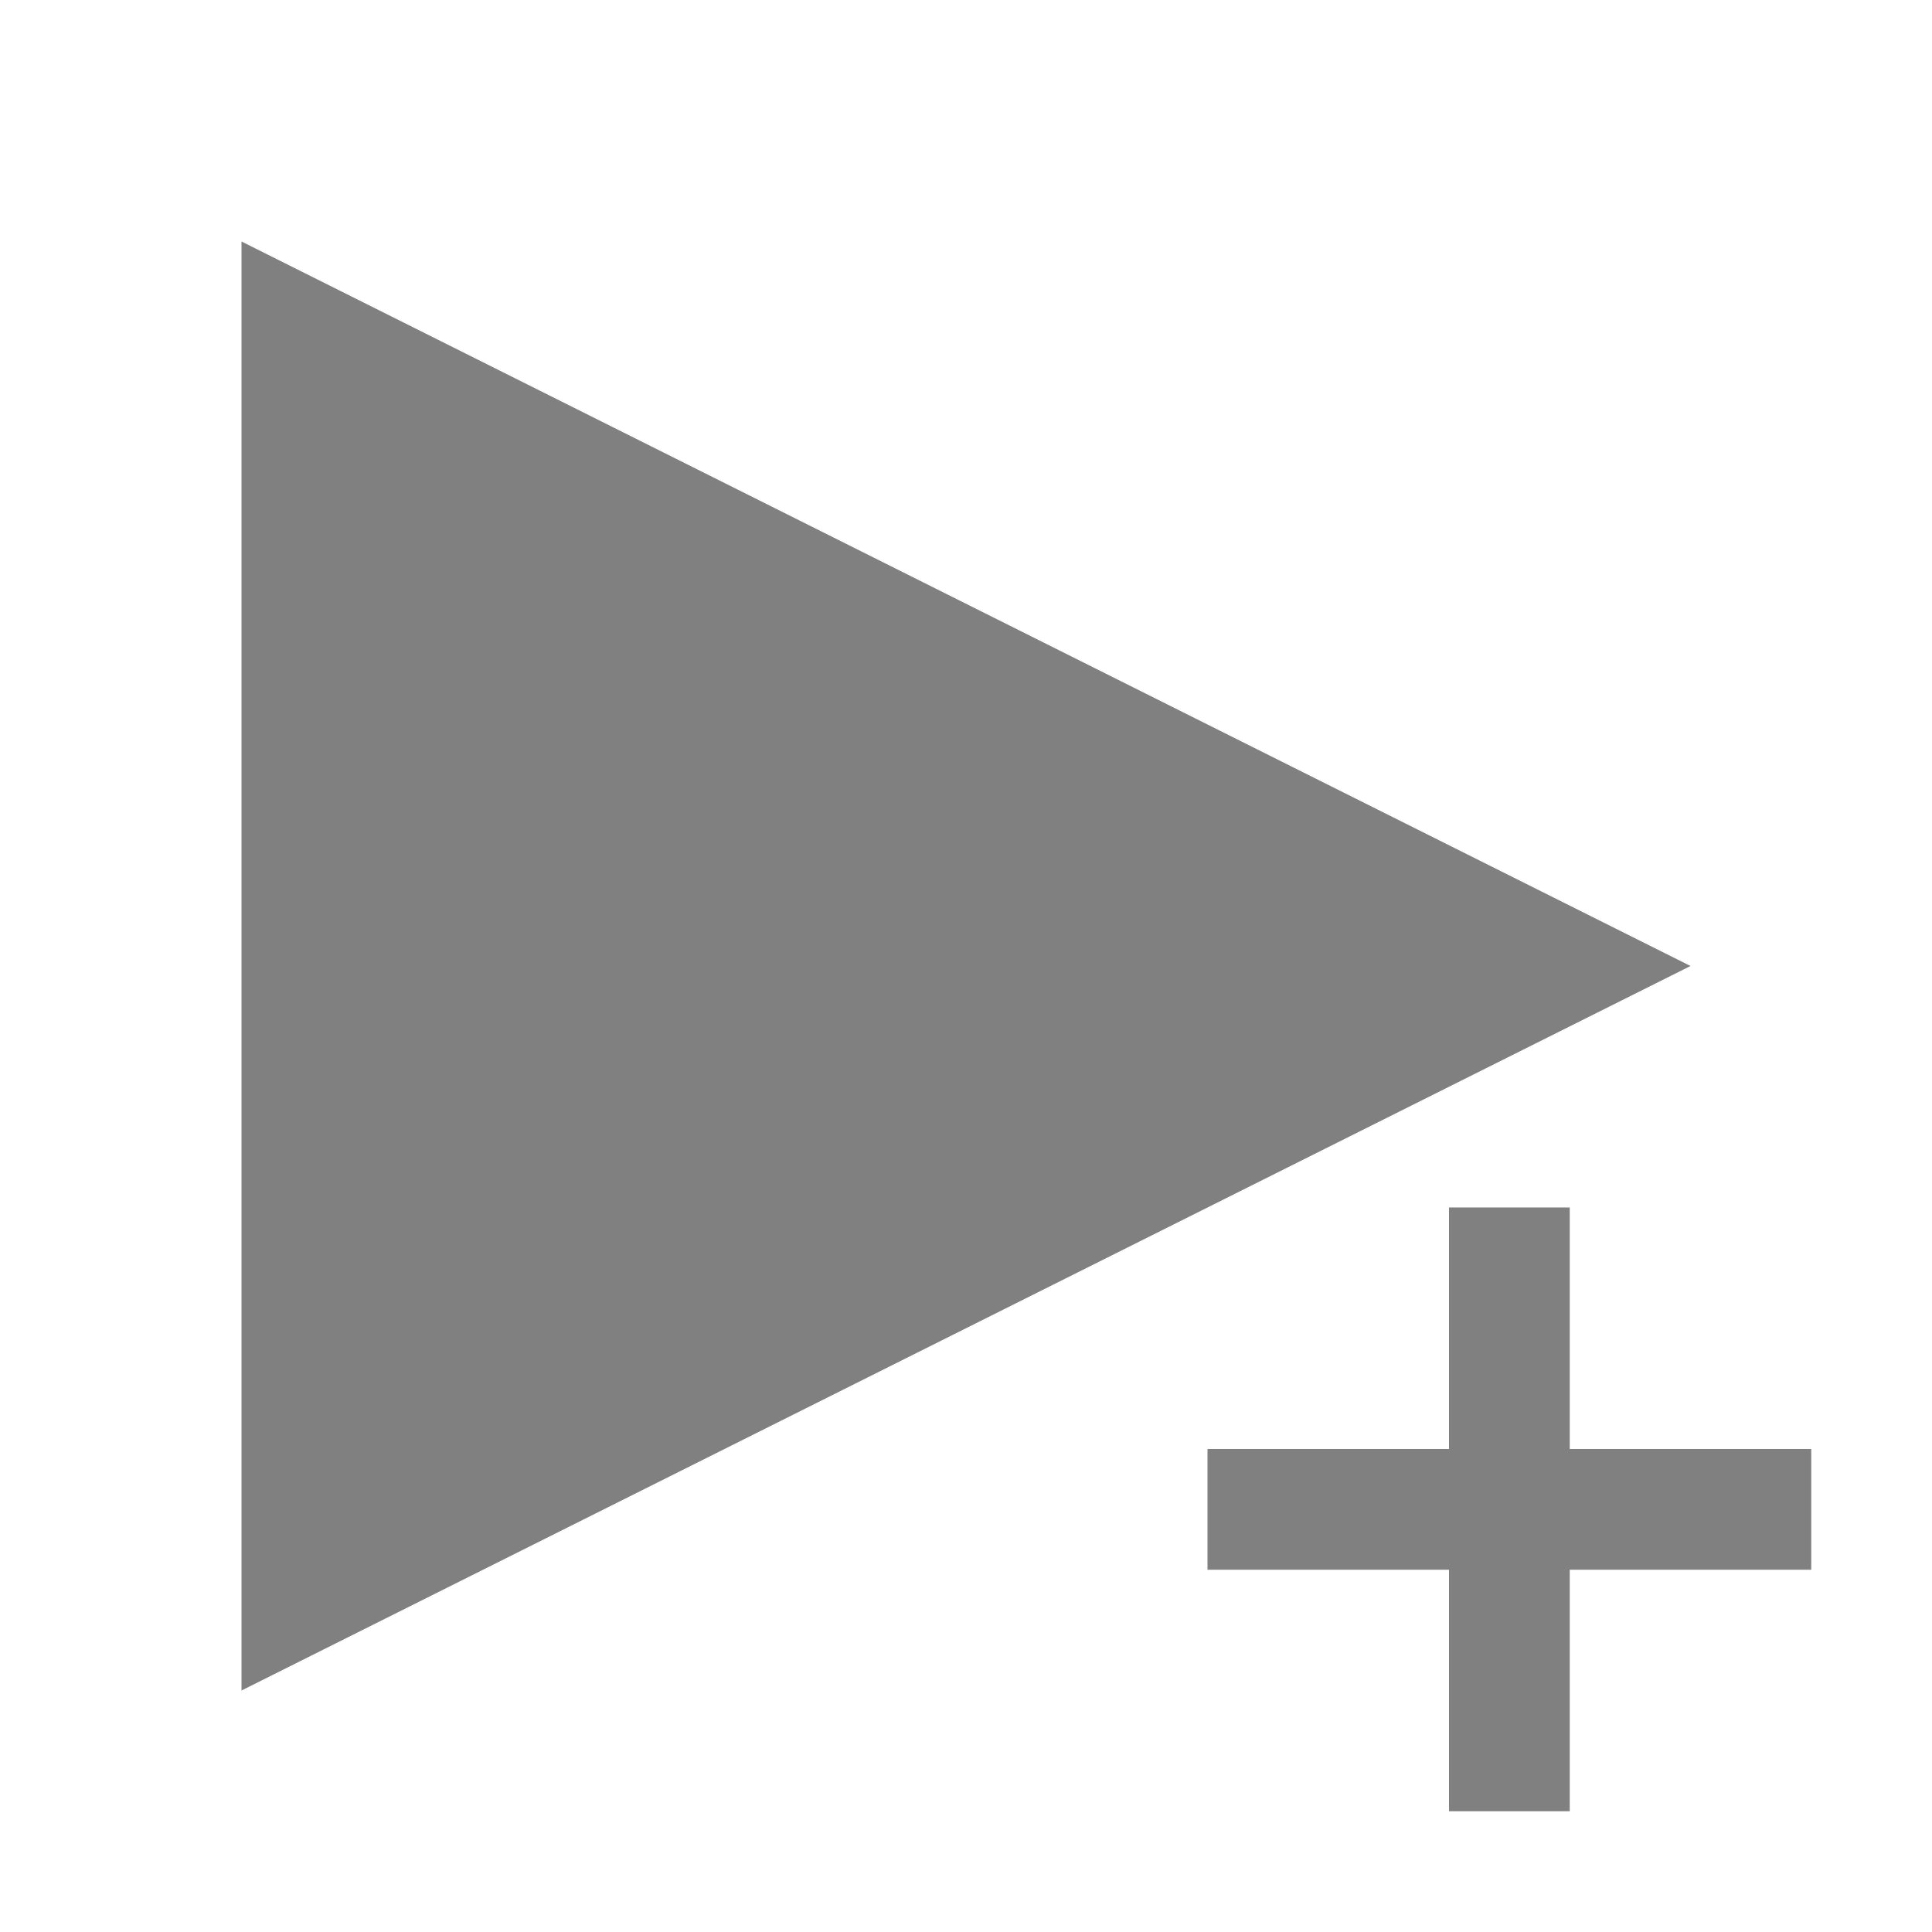
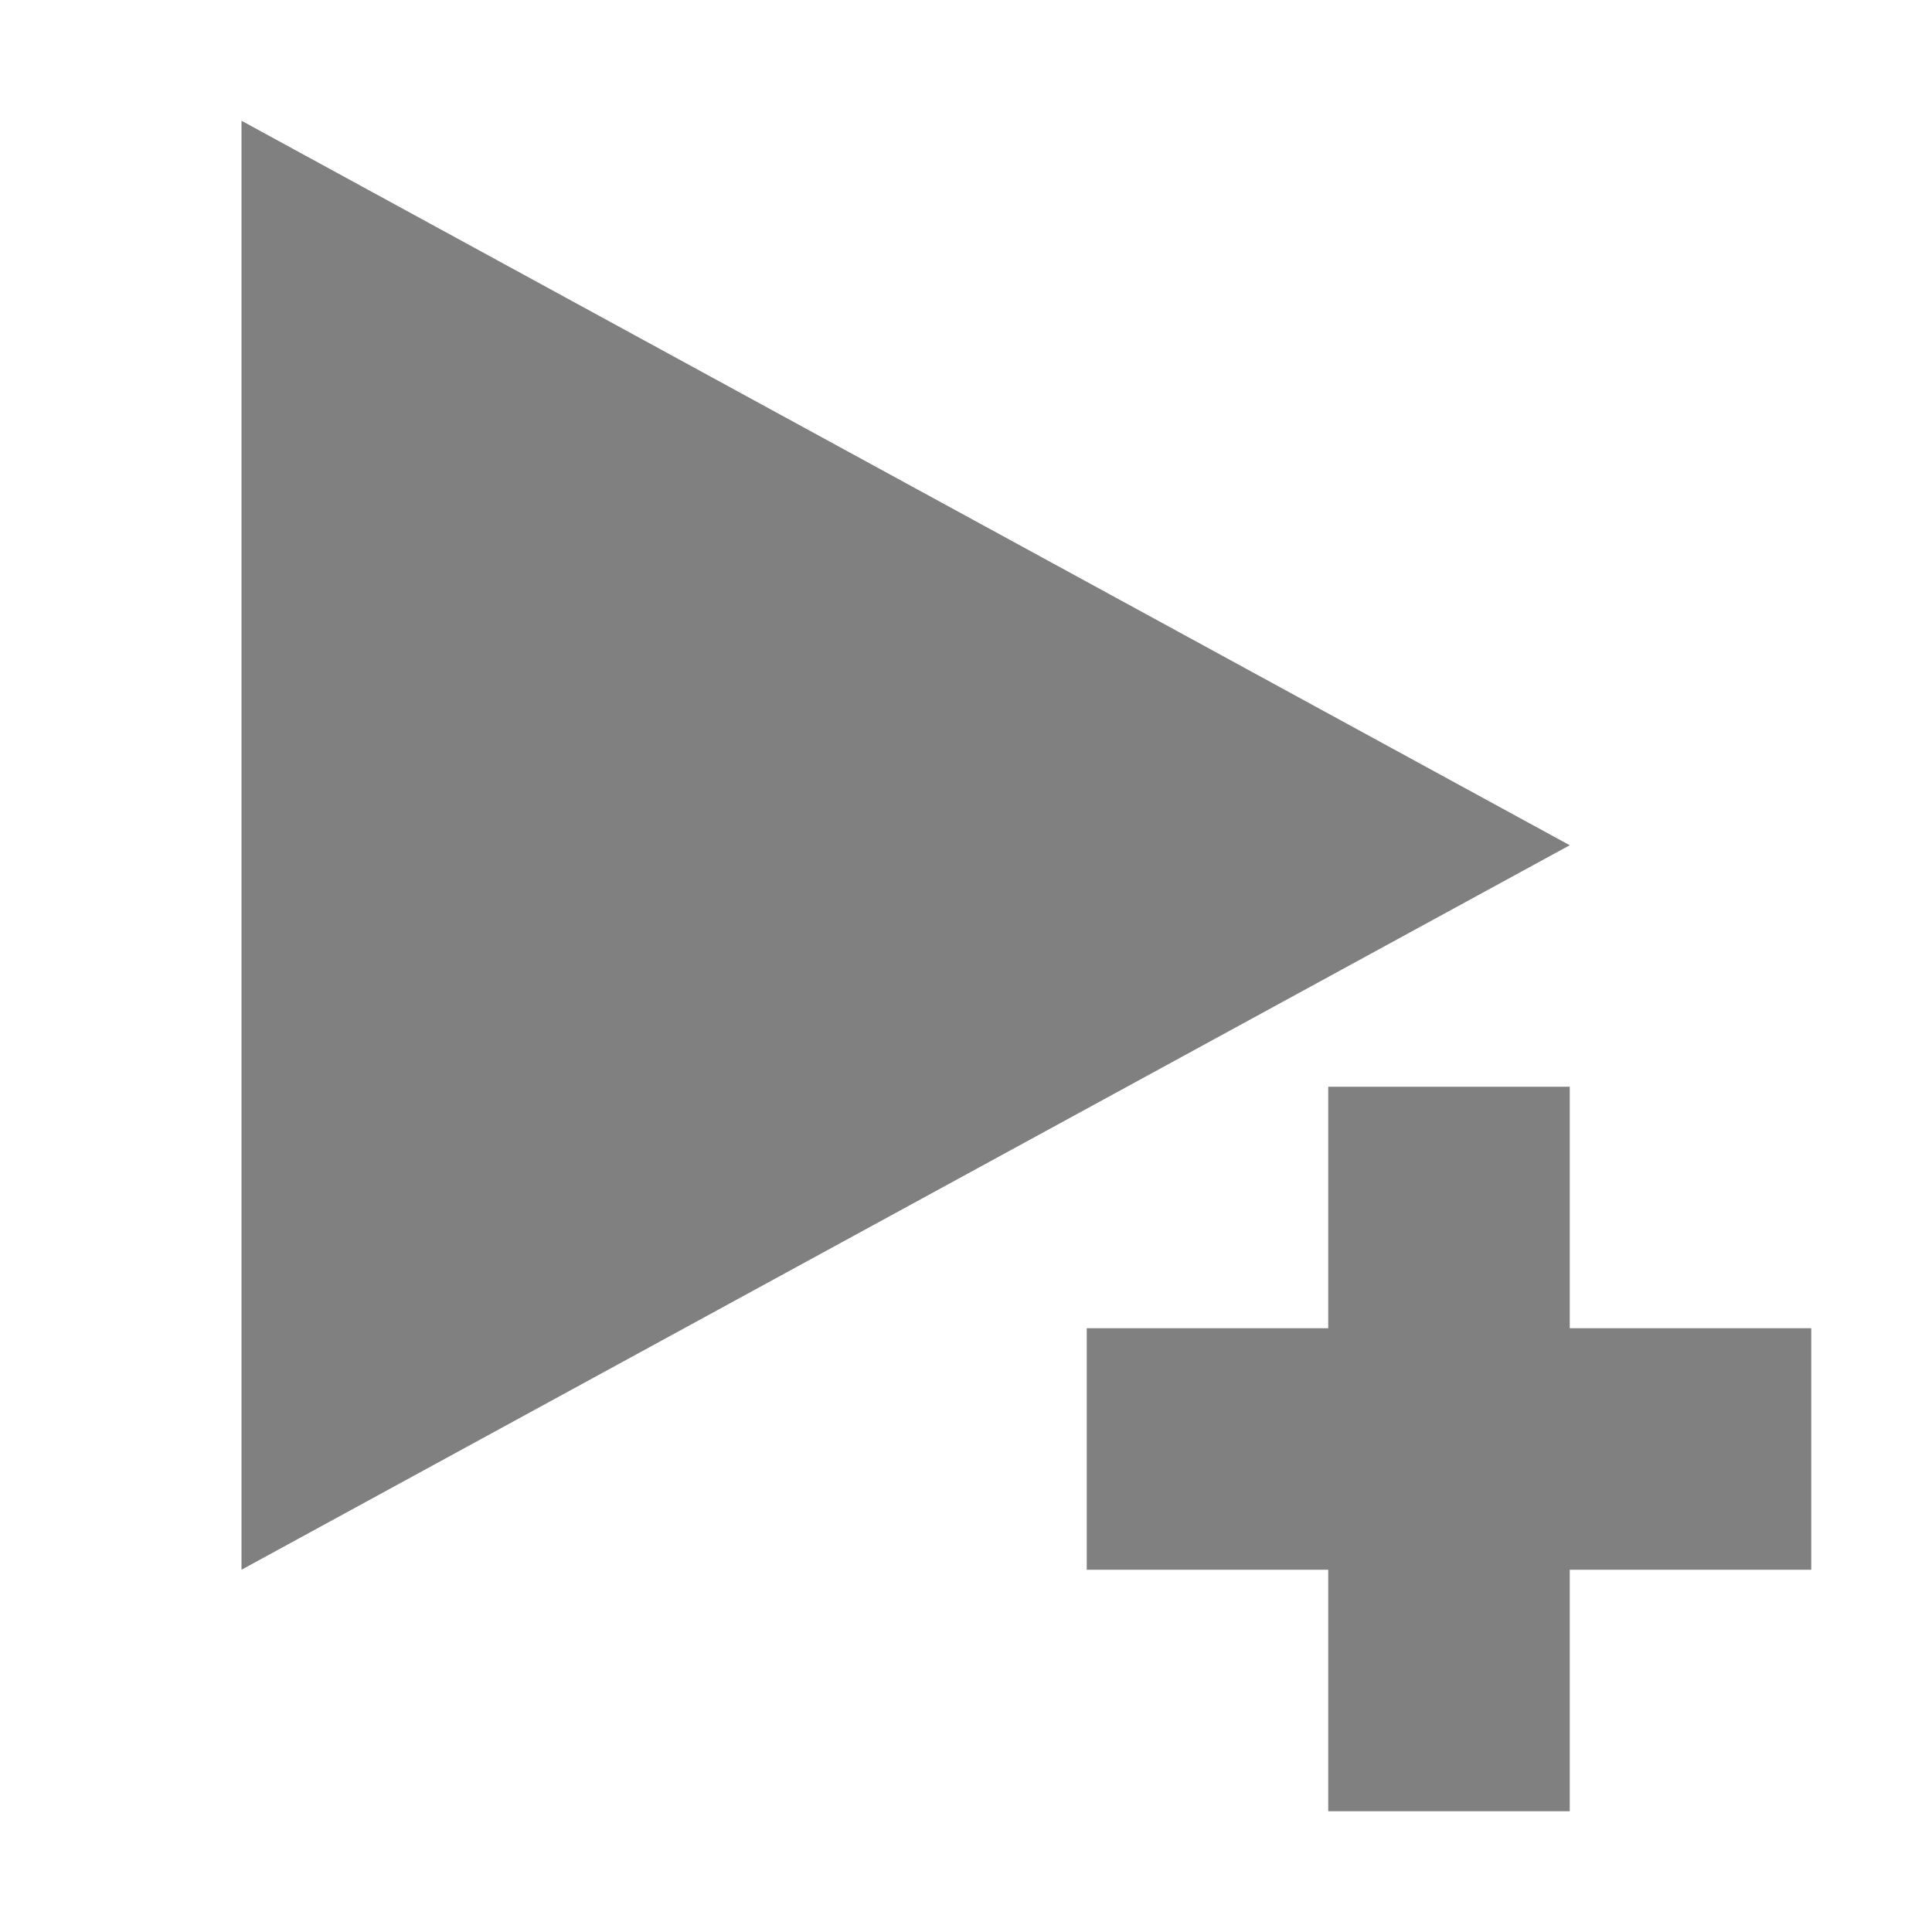
<svg xmlns="http://www.w3.org/2000/svg" width="16" height="16" id="svg3875" version="1.1">
  <defs id="defs3877" />
  <g id="layer1" transform="translate(0,-1036.362)">
-     <path style="fill:#808080;fill-opacity:1;stroke:none" d="m 2,1038.362 12,6 -12,6 z" id="path3086" />
-     <path style="fill:#808080;fill-opacity:1;stroke:none" d="m 12,1046.362 0,2 -2,0 0,1 2,0 0,2 1,0 0,-2 2,0 0,-1 -2,0 0,-2 -1,0 z" id="rect2984" />
+     <path style="fill:#808080;fill-opacity:1;stroke:none" d="m 2,1037.362 11,6 -11,6 z" id="path3086" />
+     <path style="fill:#808080;fill-opacity:1;stroke:none" d="m 11,1045.362 0,2 -2,0 0,2 2,0 0,2 2,0 0,-2 2,0 0,-2 -2,0 0,-2 z" id="rect2984" />
  </g>
</svg>
